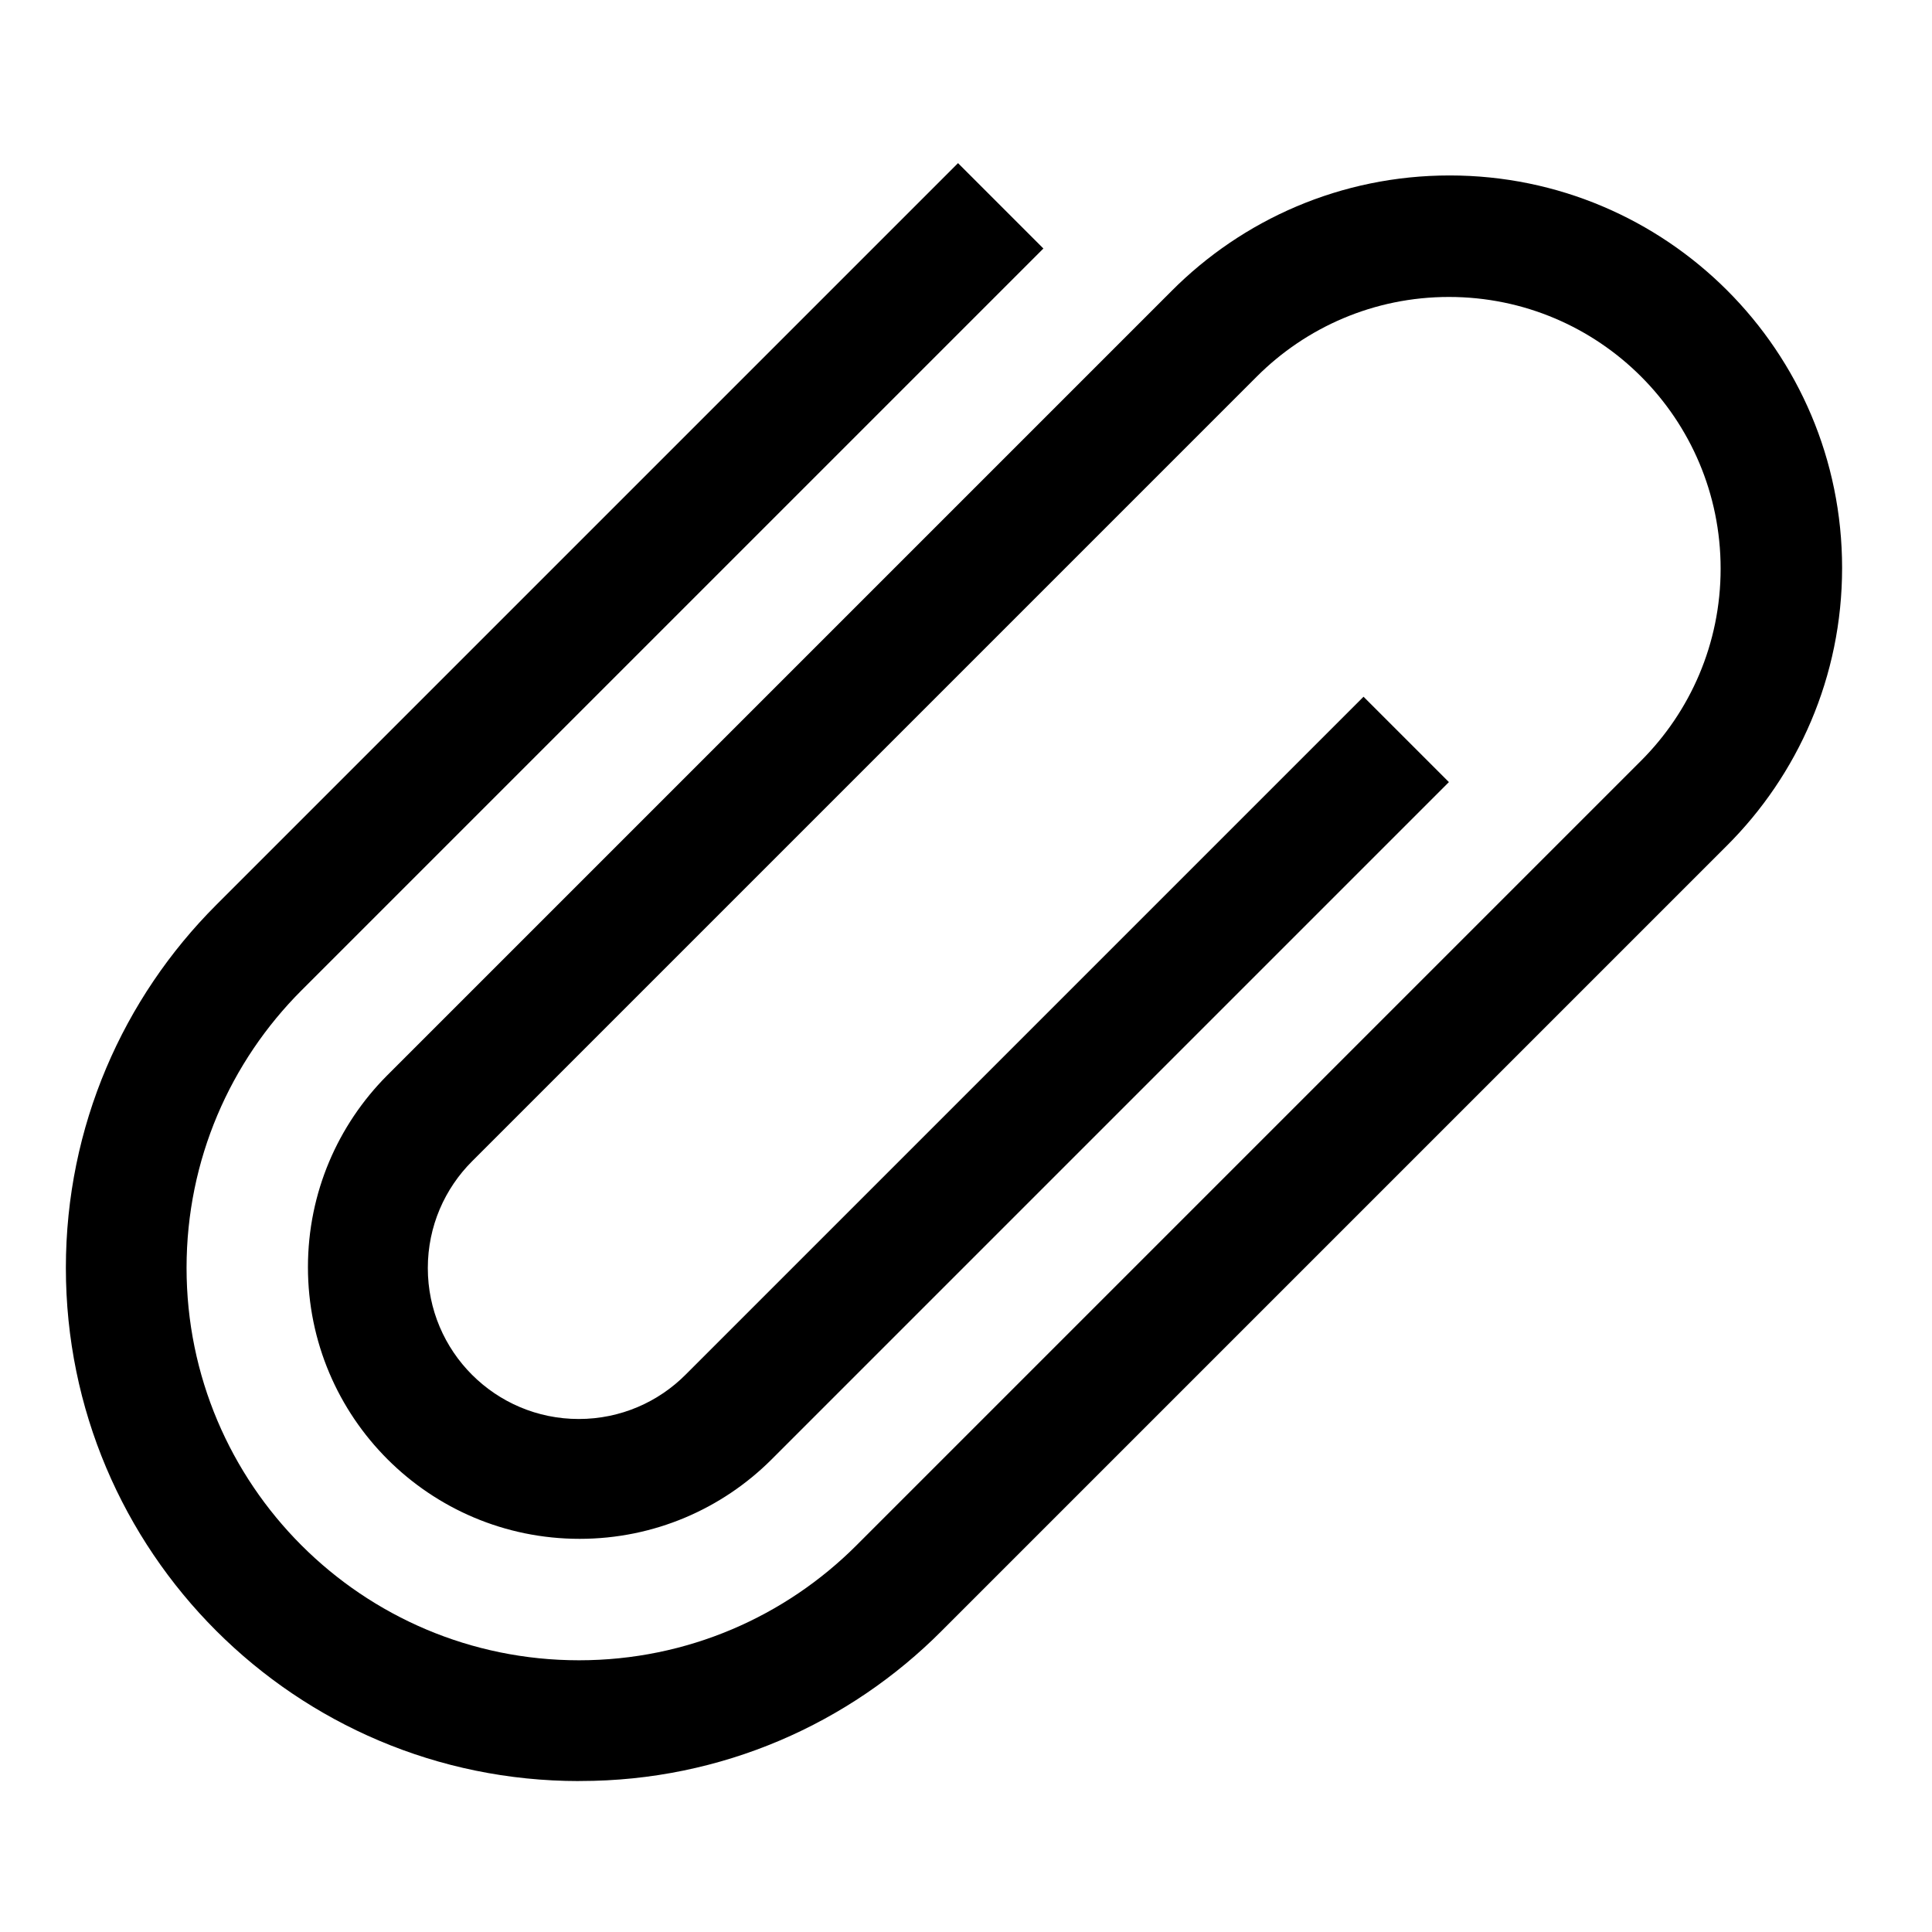
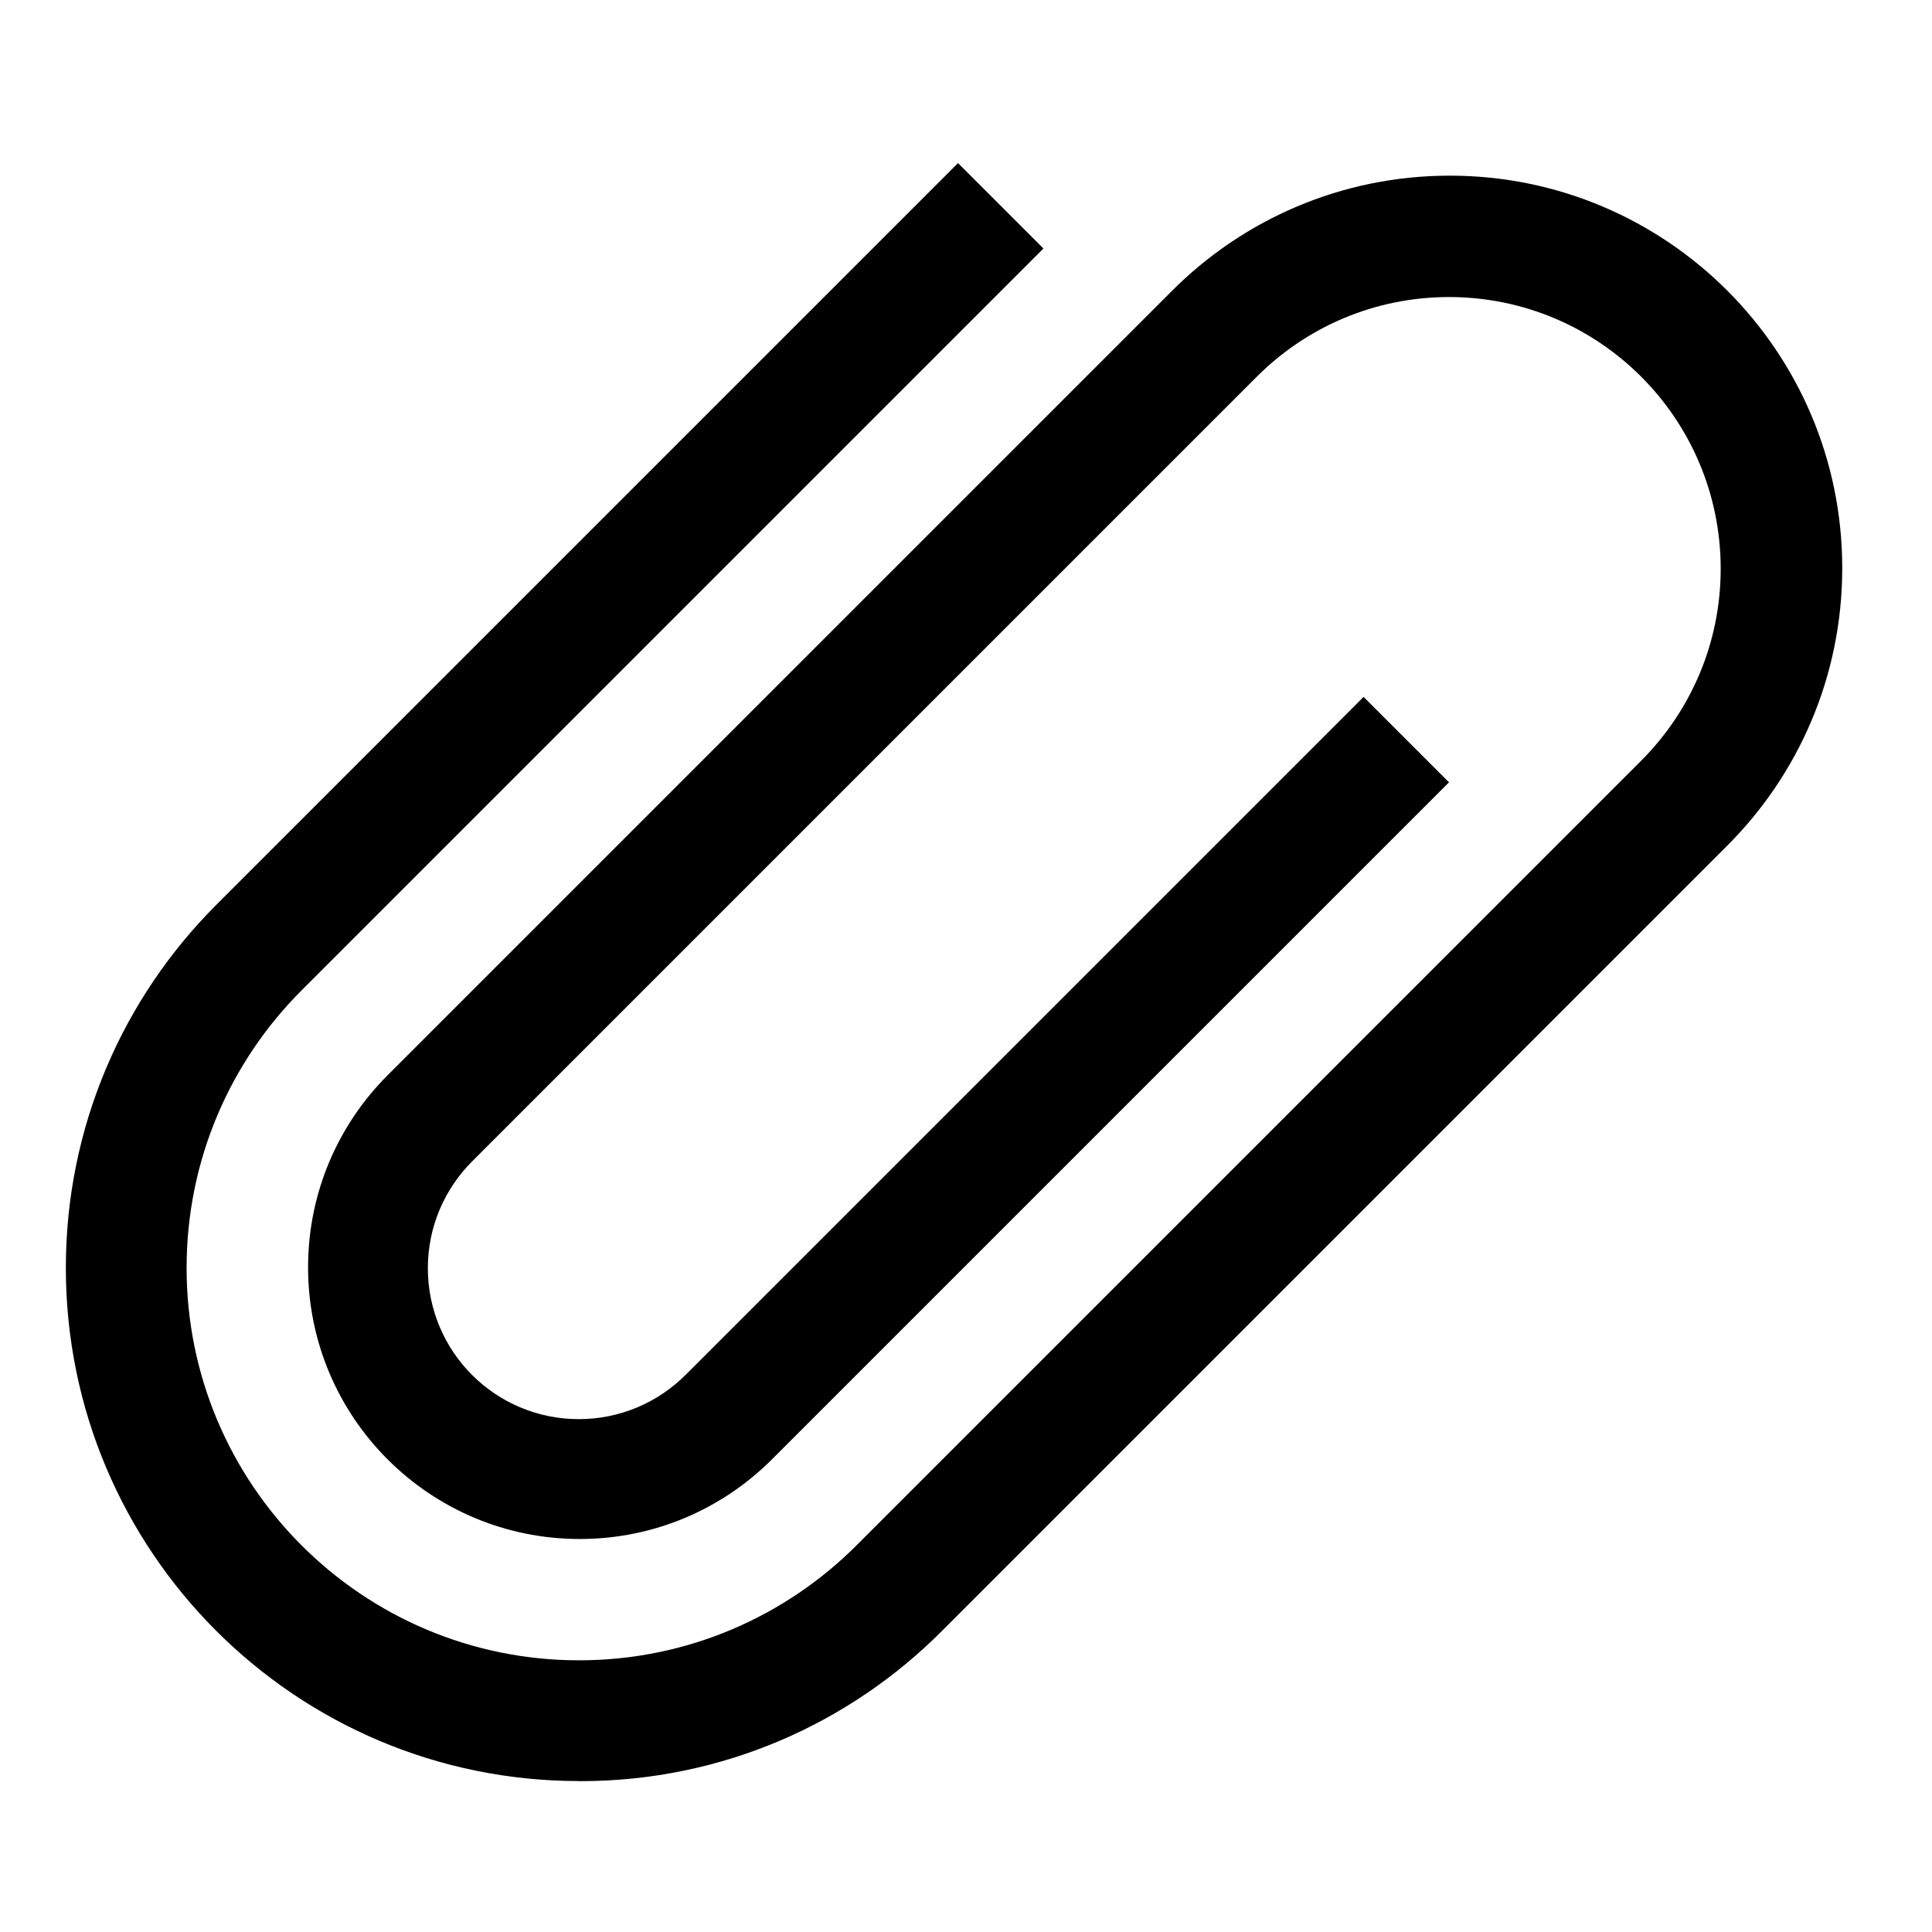
- <svg xmlns="http://www.w3.org/2000/svg" version="1.1" width="64" height="64" viewBox="0 0 64 64">
-   <path d="M19.182 59c-9.389 0-17-7.611-17-17 0-4.694 1.903-8.944 4.979-12.021l24.575-24.575 2.828 2.828-24.576 24.575c-2.353 2.353-3.808 5.603-3.808 9.192 0 7.18 5.82 13 13 13 3.59 0 6.84-1.455 9.192-3.808l25.99-25.99c1.629-1.629 2.636-3.879 2.636-6.364 0-4.971-4.029-9-9-9-2.485 0-4.735 1.007-6.364 2.636l-25.99 25.99c-0.91 0.906-1.472 2.159-1.472 3.543 0 2.761 2.239 5 5 5 1.385 0 2.638-0.563 3.543-1.472l22.454-22.454 2.828 2.828-22.454 22.454c-1.626 1.615-3.867 2.614-6.342 2.614-4.971 0-9-4.029-9-9 0-2.474 0.998-4.715 2.614-6.342l25.989-25.989c2.355-2.368 5.615-3.833 9.218-3.833 7.18 0 13 5.82 13 13 0 3.602-1.465 6.863-3.832 9.217l-25.99 25.99c-3.059 3.076-7.295 4.979-11.975 4.979-0.016 0-0.032 0-0.049-0h0.003z" />
+ <svg xmlns="http://www.w3.org/2000/svg" version="1.1" width="24" height="24" viewBox="0 0 24 24">
+   <path d="M7.193 22.125c-3.521 0-6.375-2.854-6.375-6.375 0-1.76 0.714-3.354 1.867-4.508l9.216-9.216 1.061 1.061-9.216 9.216c-0.882 0.882-1.428 2.101-1.428 3.447 0 2.692 2.183 4.875 4.875 4.875 1.346 0 2.565-0.546 3.447-1.428l9.746-9.746c0.611-0.611 0.989-1.455 0.989-2.386 0-1.864-1.511-3.375-3.375-3.375-0.932 0-1.776 0.378-2.387 0.989l-9.746 9.746c-0.341 0.34-0.552 0.81-0.552 1.329 0 1.036 0.839 1.875 1.875 1.875 0.519 0 0.989-0.211 1.329-0.552l8.42-8.42 1.061 1.061-8.42 8.42c-0.61 0.606-1.45 0.98-2.378 0.98-1.864 0-3.375-1.511-3.375-3.375 0-0.928 0.374-1.768 0.98-2.378l9.746-9.746c0.883-0.888 2.106-1.437 3.457-1.437 2.692 0 4.875 2.183 4.875 4.875 0 1.351-0.549 2.574-1.437 3.456l-9.746 9.746c-1.147 1.153-2.736 1.867-4.49 1.867-0.006 0-0.012 0-0.018-0h0.001z" />
</svg>
